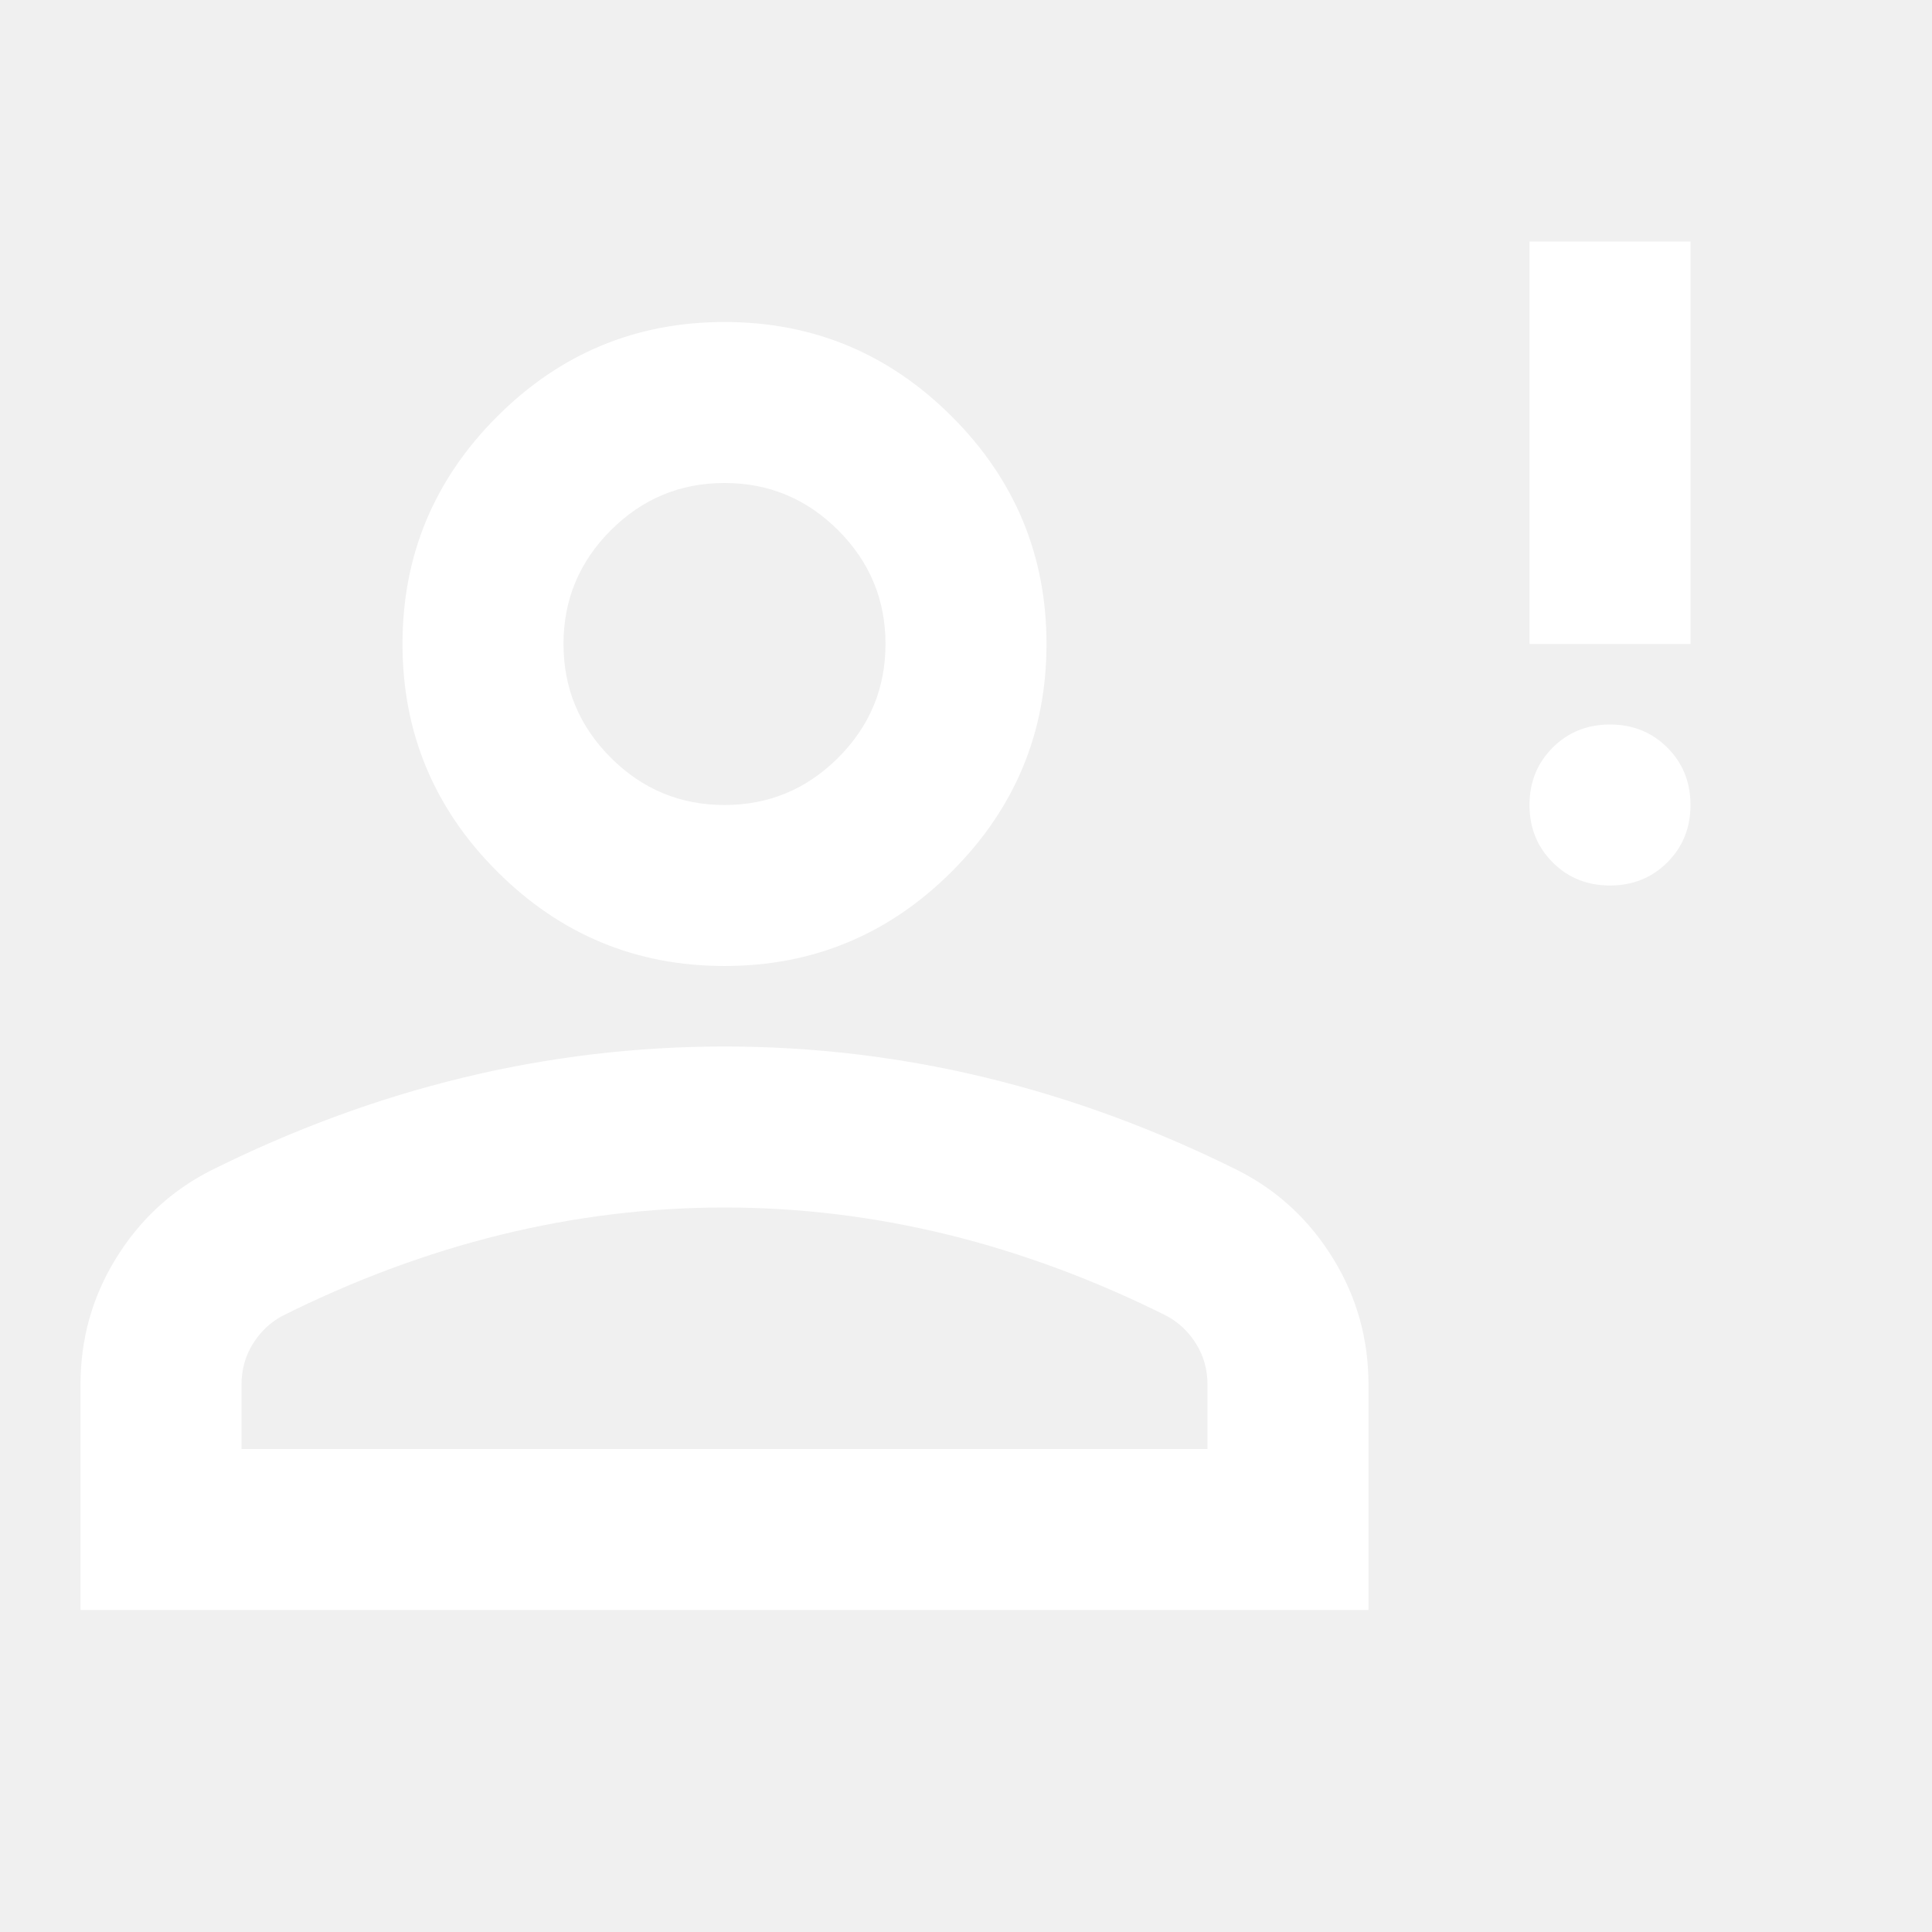
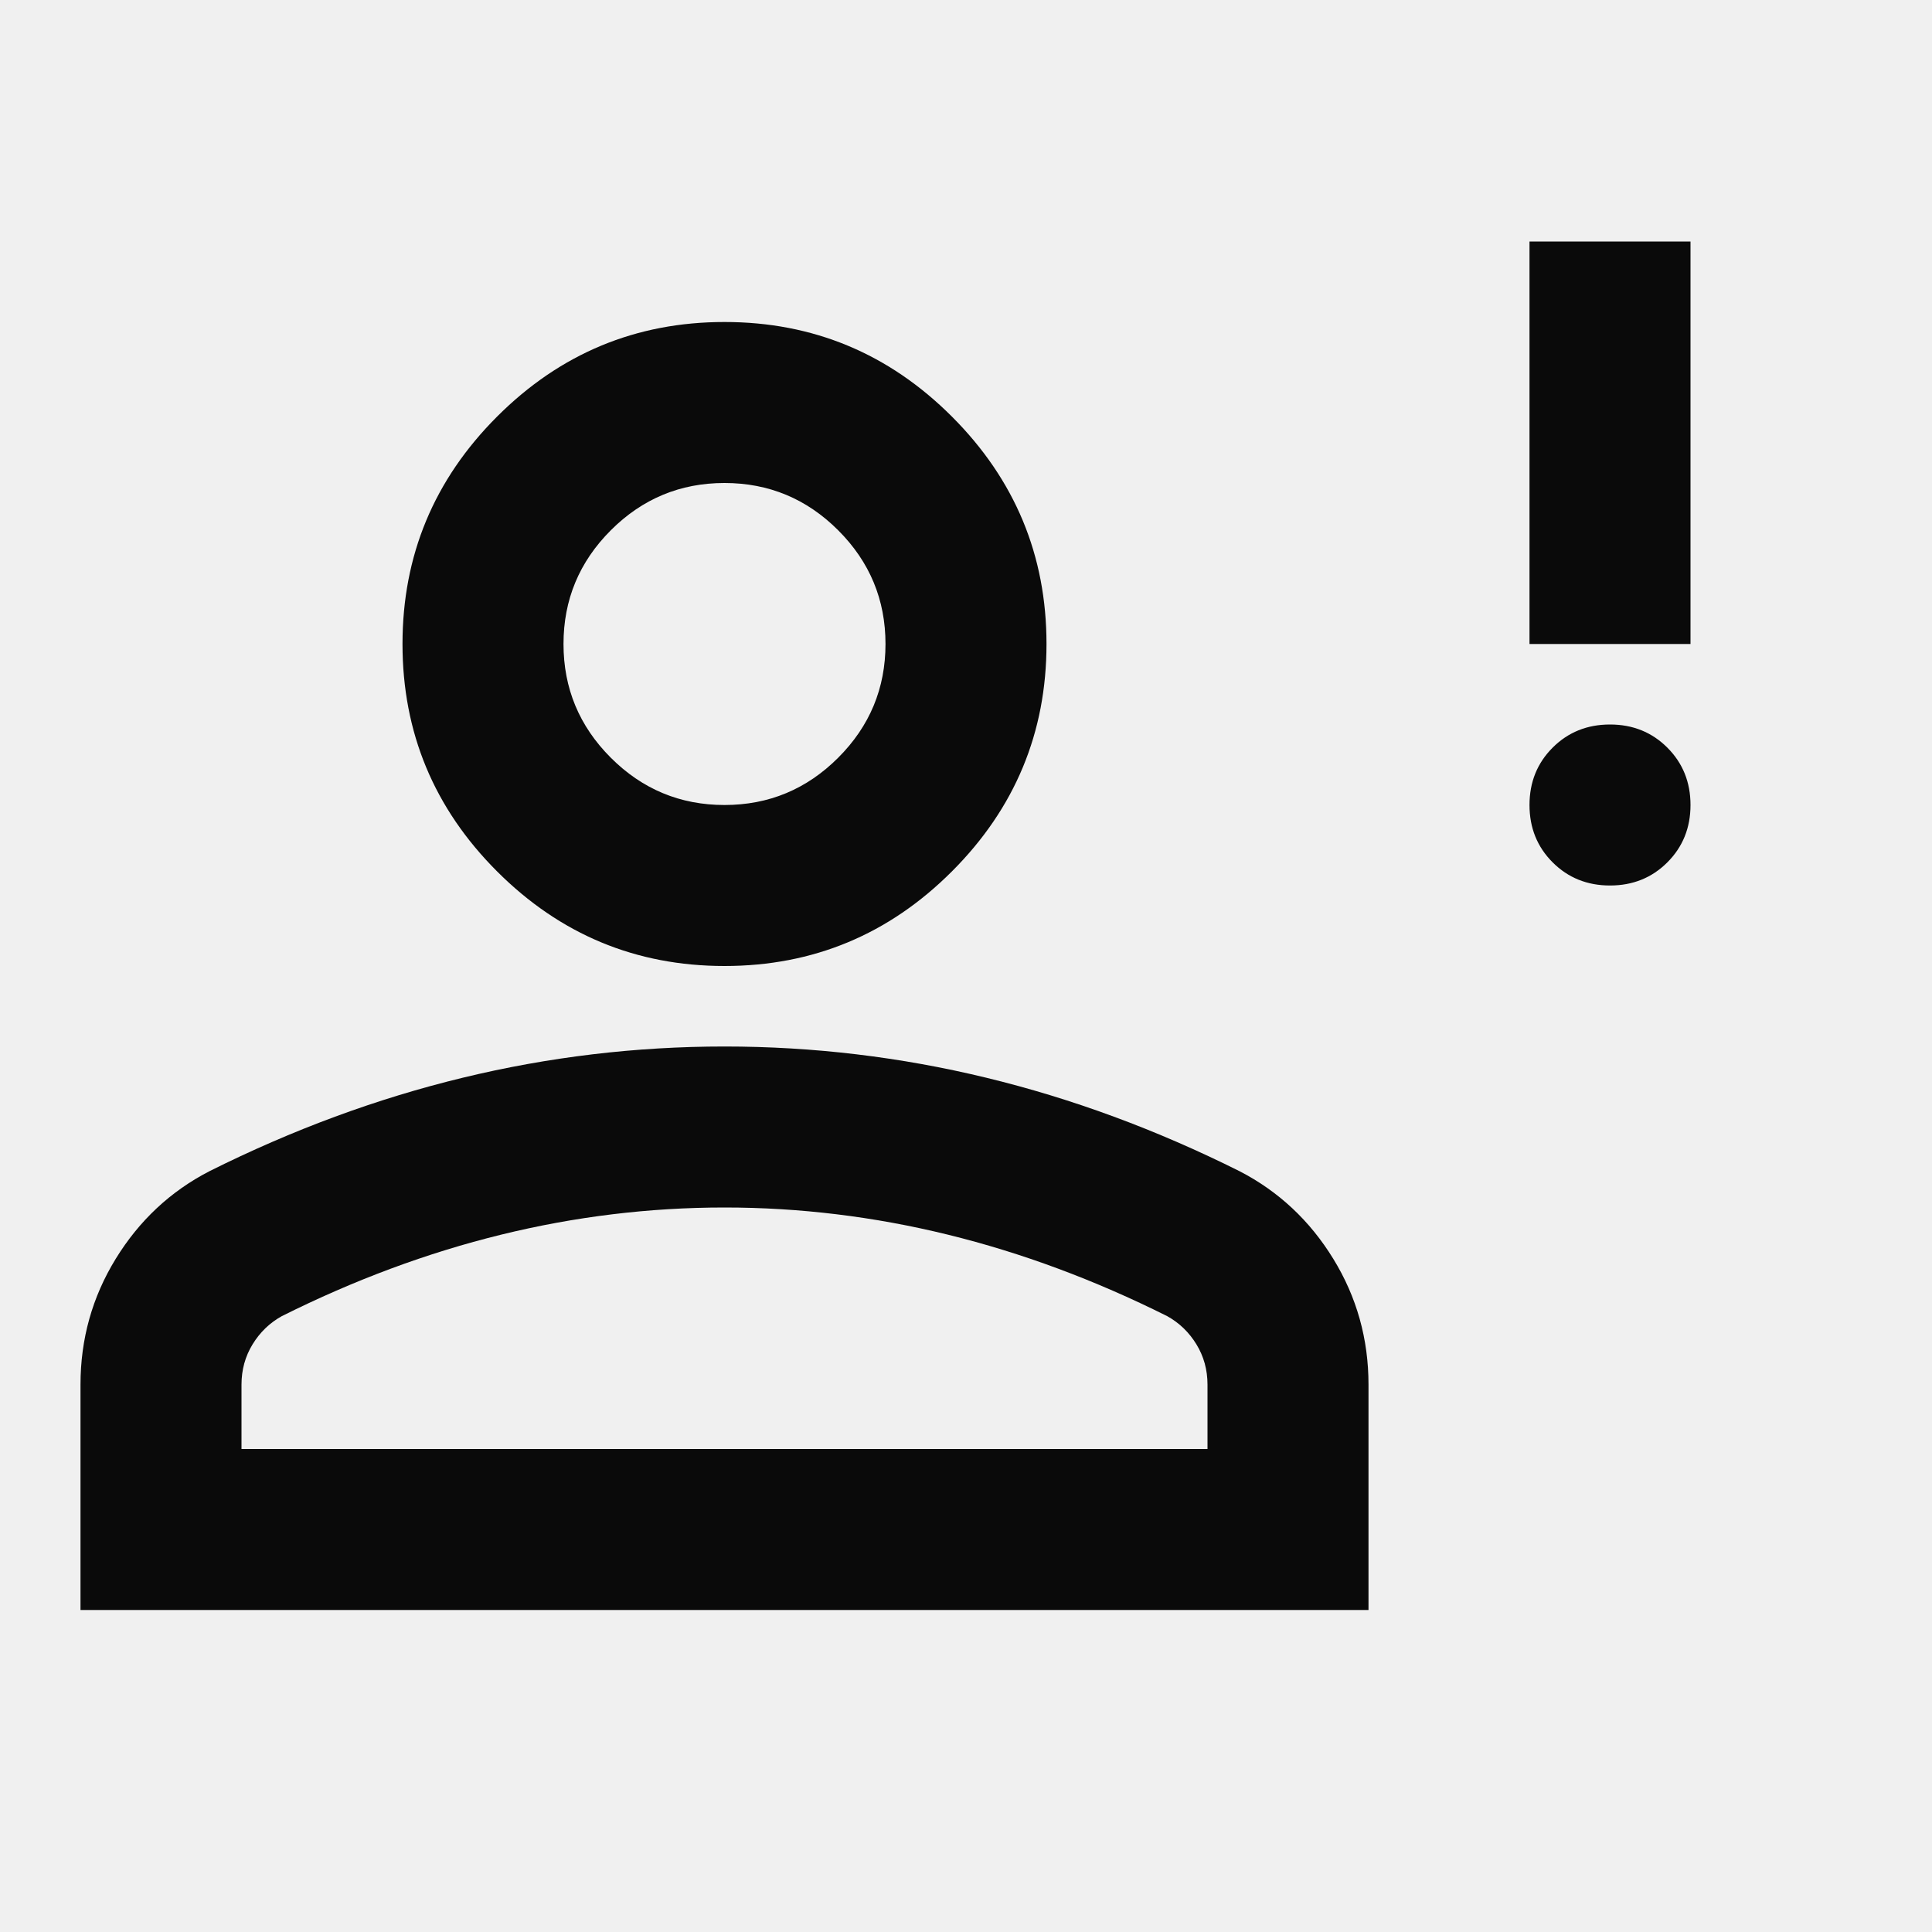
- <svg xmlns="http://www.w3.org/2000/svg" height="24px" viewBox="0 -960 960 960" width="24px" fill="#FFFFFF">
+ <svg xmlns="http://www.w3.org/2000/svg" height="24px" viewBox="0 -960 960 960" width="24px" fill="#0a0a0a">
  <path d="M800-520q-17 0-28.5-11.5T760-560q0-17 11.5-28.5T800-600q17 0 28.5 11.5T840-560q0 17-11.5 28.5T800-520Zm-40-120v-200h80v200h-80ZM360-480q-66 0-113-47t-47-113q0-66 47-113t113-47q66 0 113 47t47 113q0 66-47 113t-113 47ZM40-160v-112q0-34 17.5-62.5T104-378q62-31 126-46.5T360-440q66 0 130 15.5T616-378q29 15 46.5 43.5T680-272v112H40Zm80-80h480v-32q0-11-5.5-20T580-306q-54-27-109-40.5T360-360q-56 0-111 13.5T140-306q-9 5-14.5 14t-5.5 20v32Zm240-320q33 0 56.5-23.5T440-640q0-33-23.5-56.5T360-720q-33 0-56.5 23.5T280-640q0 33 23.5 56.5T360-560Zm0-80Zm0 400Z" />
</svg>
